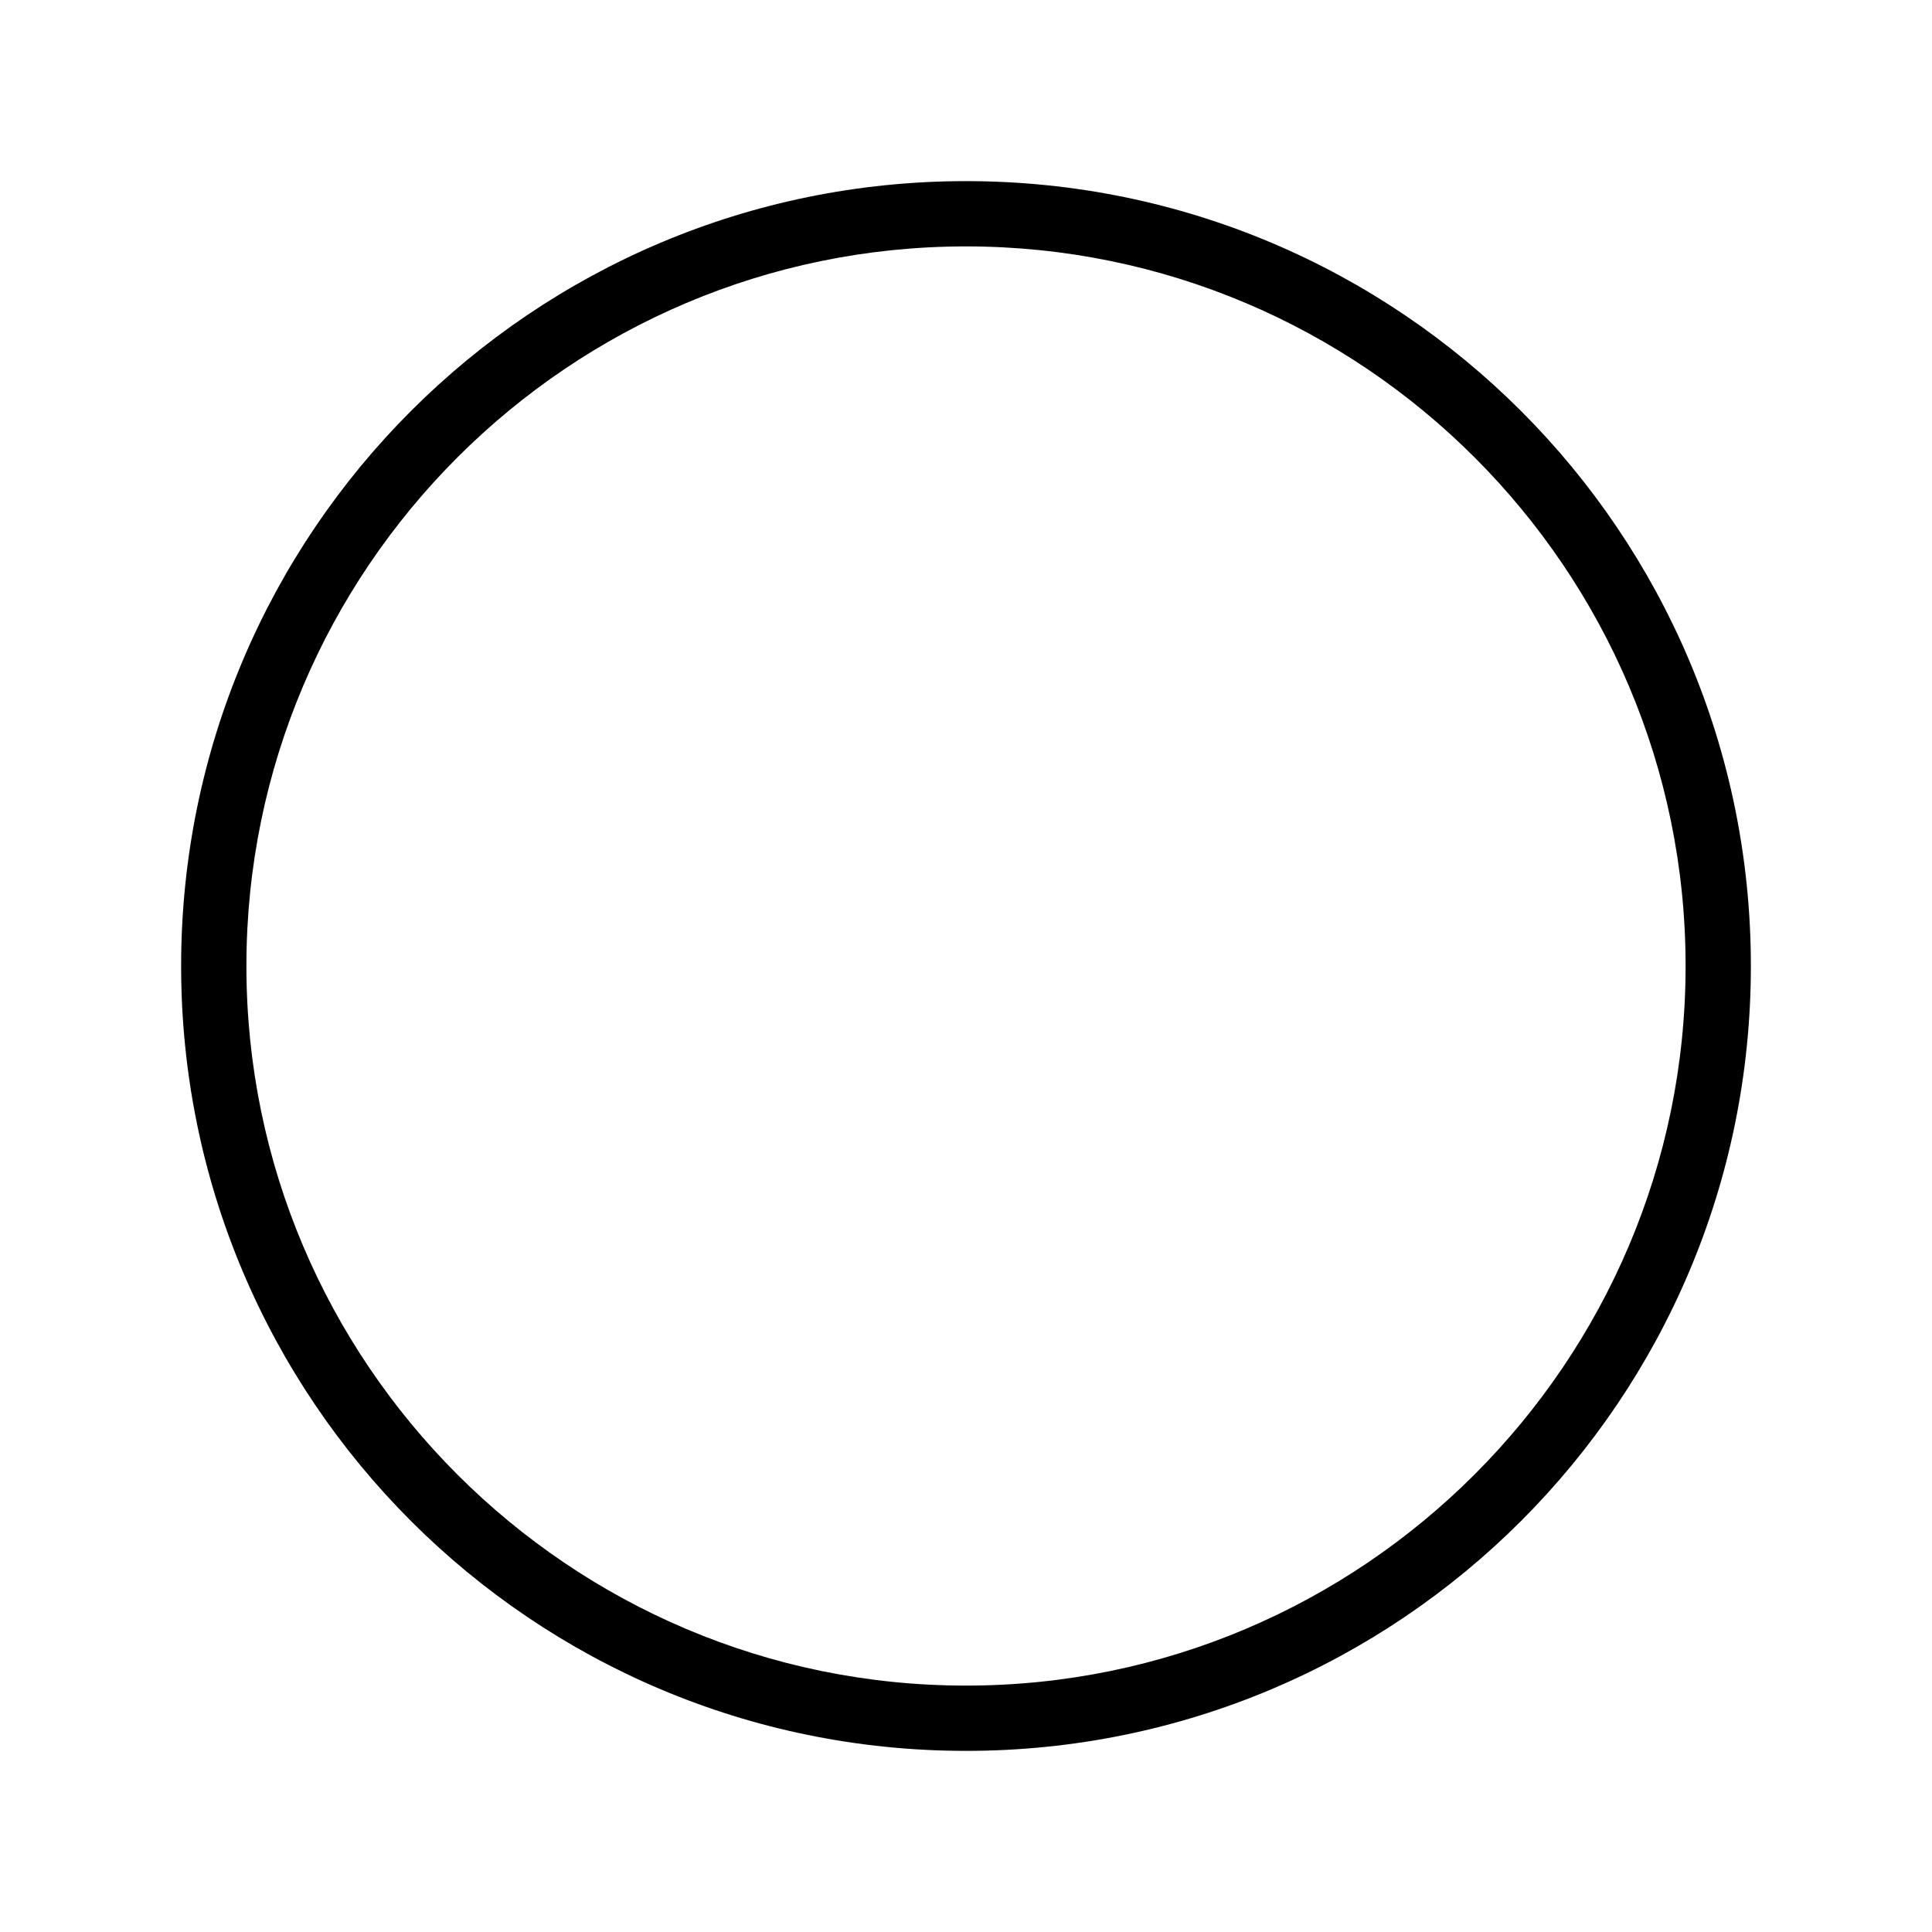
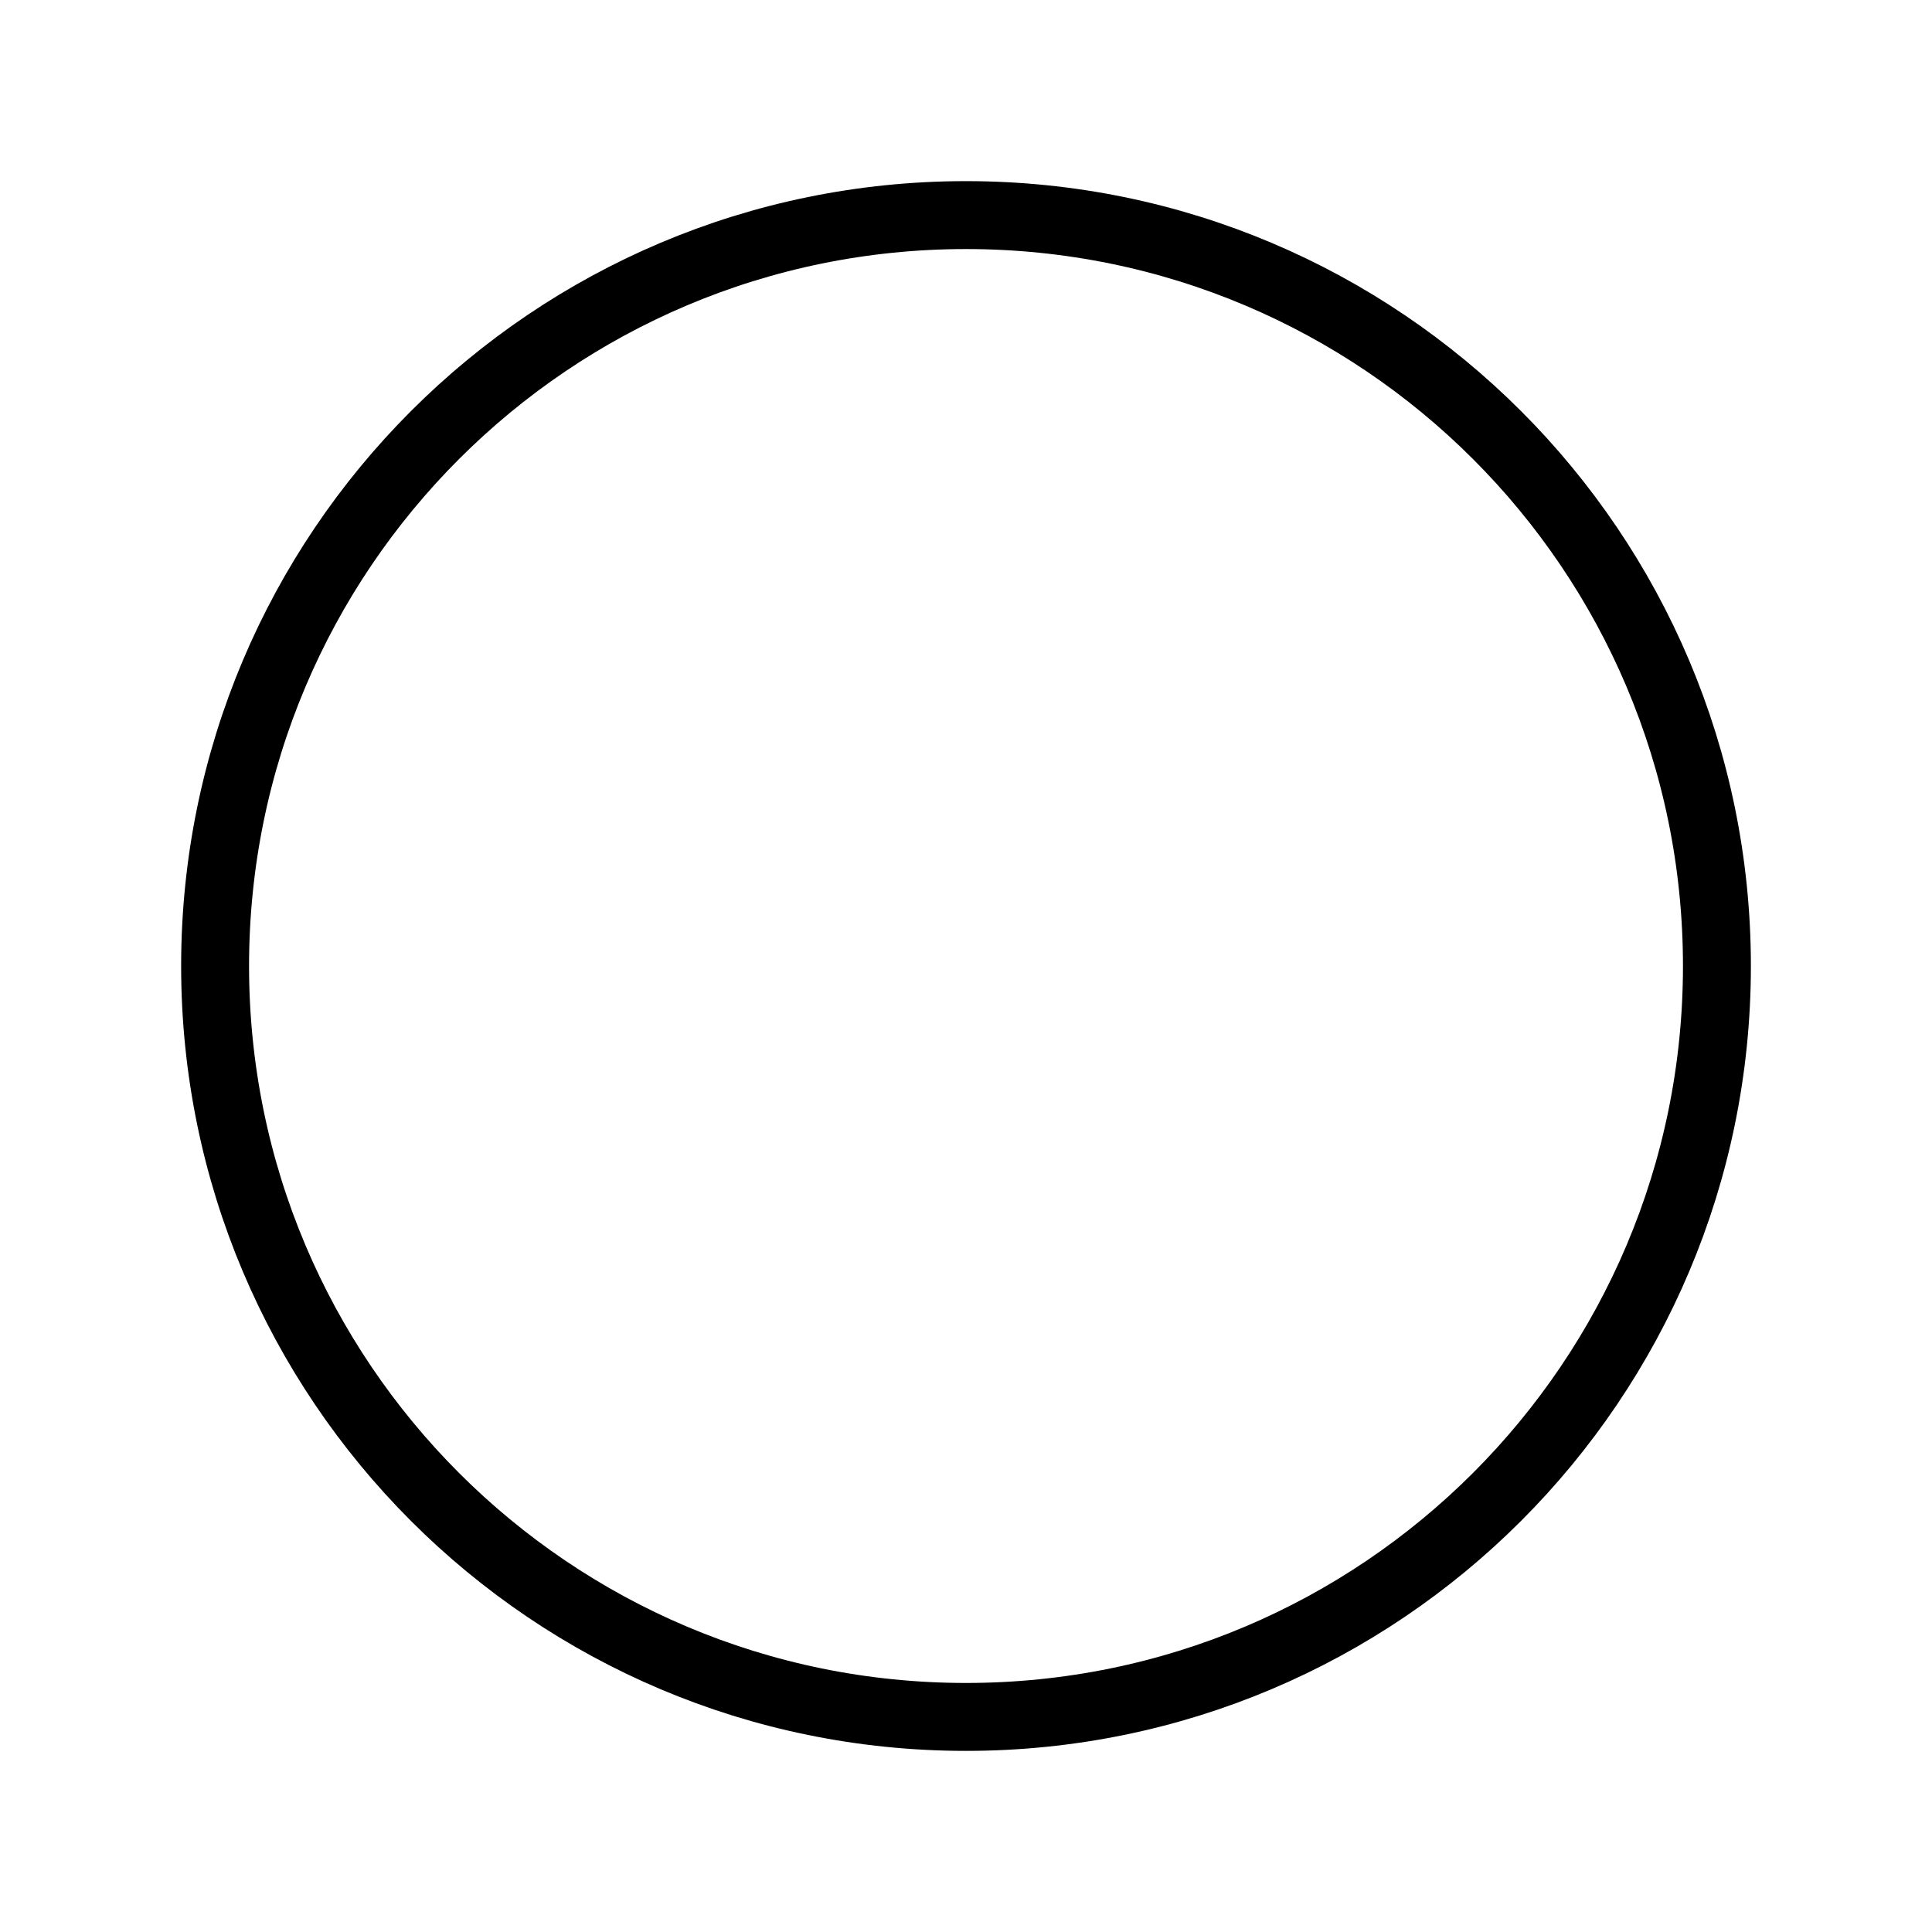
- <svg xmlns="http://www.w3.org/2000/svg" xml:space="preserve" style="enable-background:new 0 0 512 512" height="512" width="512">
-   <path d="M256 48C141.1 48 48 141.1 48 256s93.1 208 208 208 208-93.1 208-208S370.9 48 256 48zm0 398.7c-105.1 0-190.7-85.5-190.7-190.7 0-105.1 85.5-190.7 190.7-190.7 105.1 0 190.7 85.5 190.7 190.7 0 105.1-85.6 190.7-190.7 190.7z" />
+ <svg xmlns="http://www.w3.org/2000/svg" xml:space="preserve" style="enable-background:new 0 0 512 512" height="512" width="512" version="1.1" id="svg25034">
+   <defs id="defs25038" />
+   <circle style="fill:none;fill-opacity:1;stroke:#000000;stroke-width:18;stroke-dasharray:none;stroke-opacity:1;paint-order:markers fill stroke;stop-color:#000000" id="path13322" cx="256.003" cy="256.002" r="199" />
</svg>
